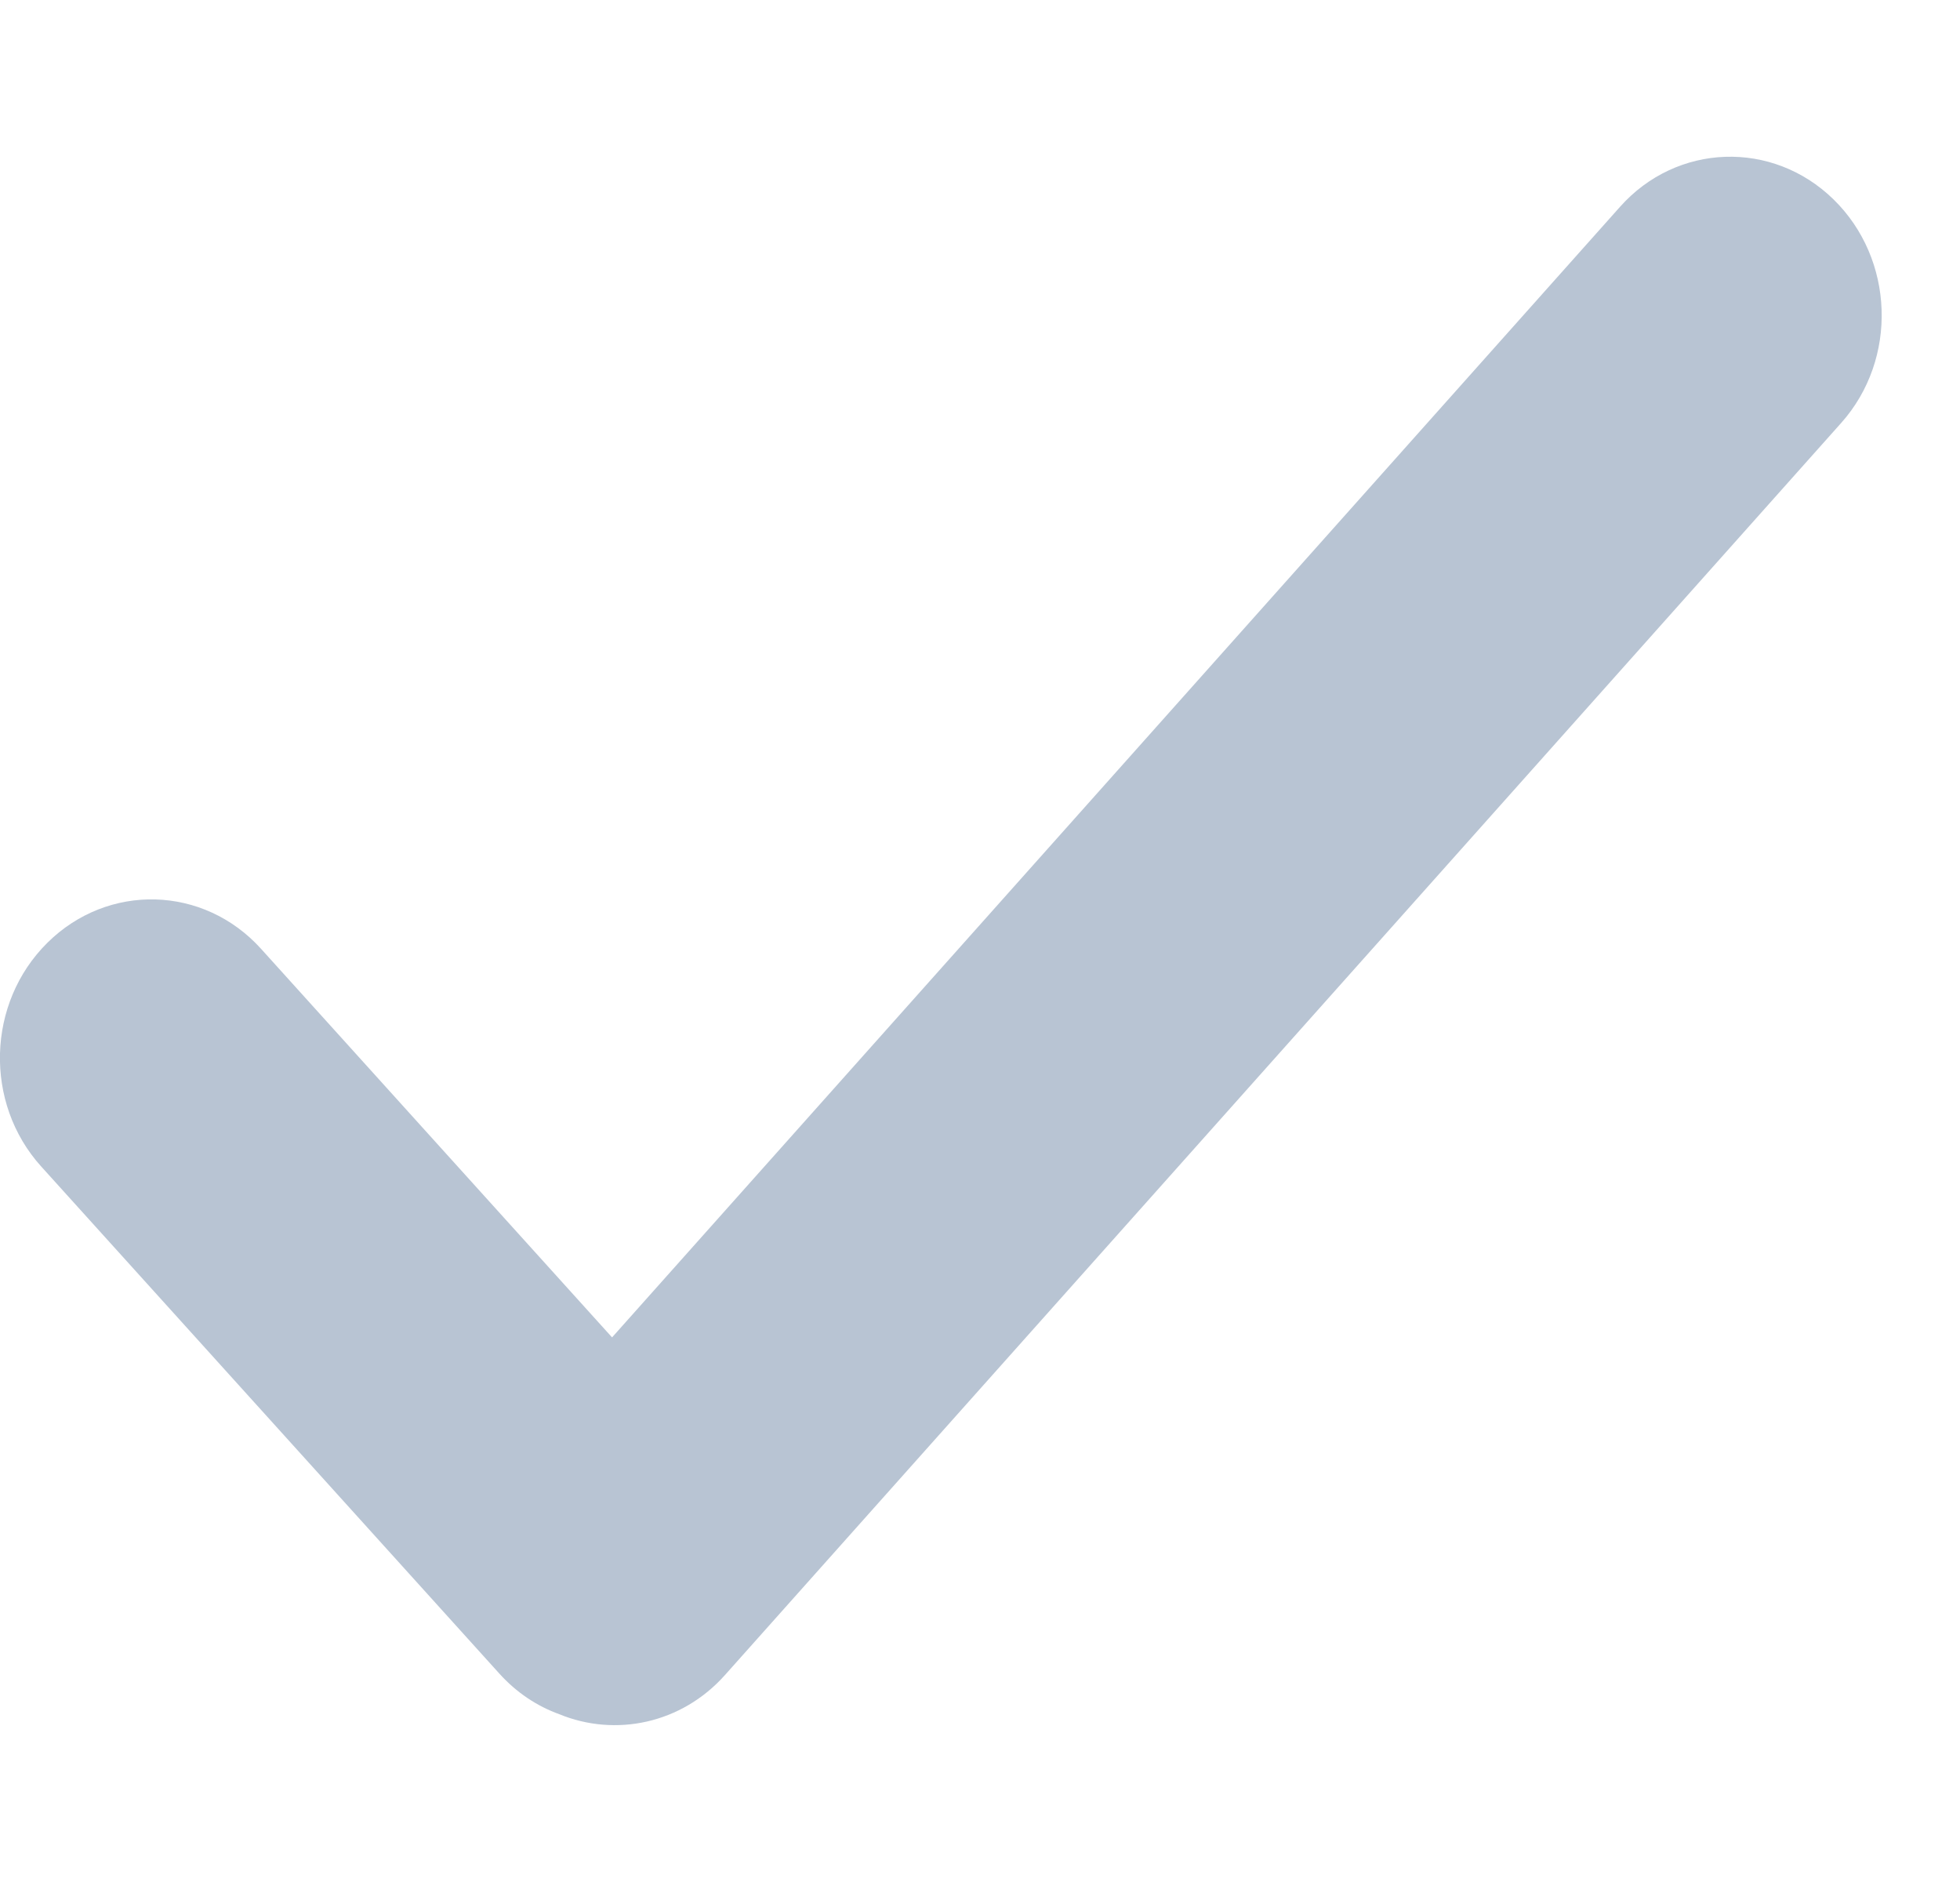
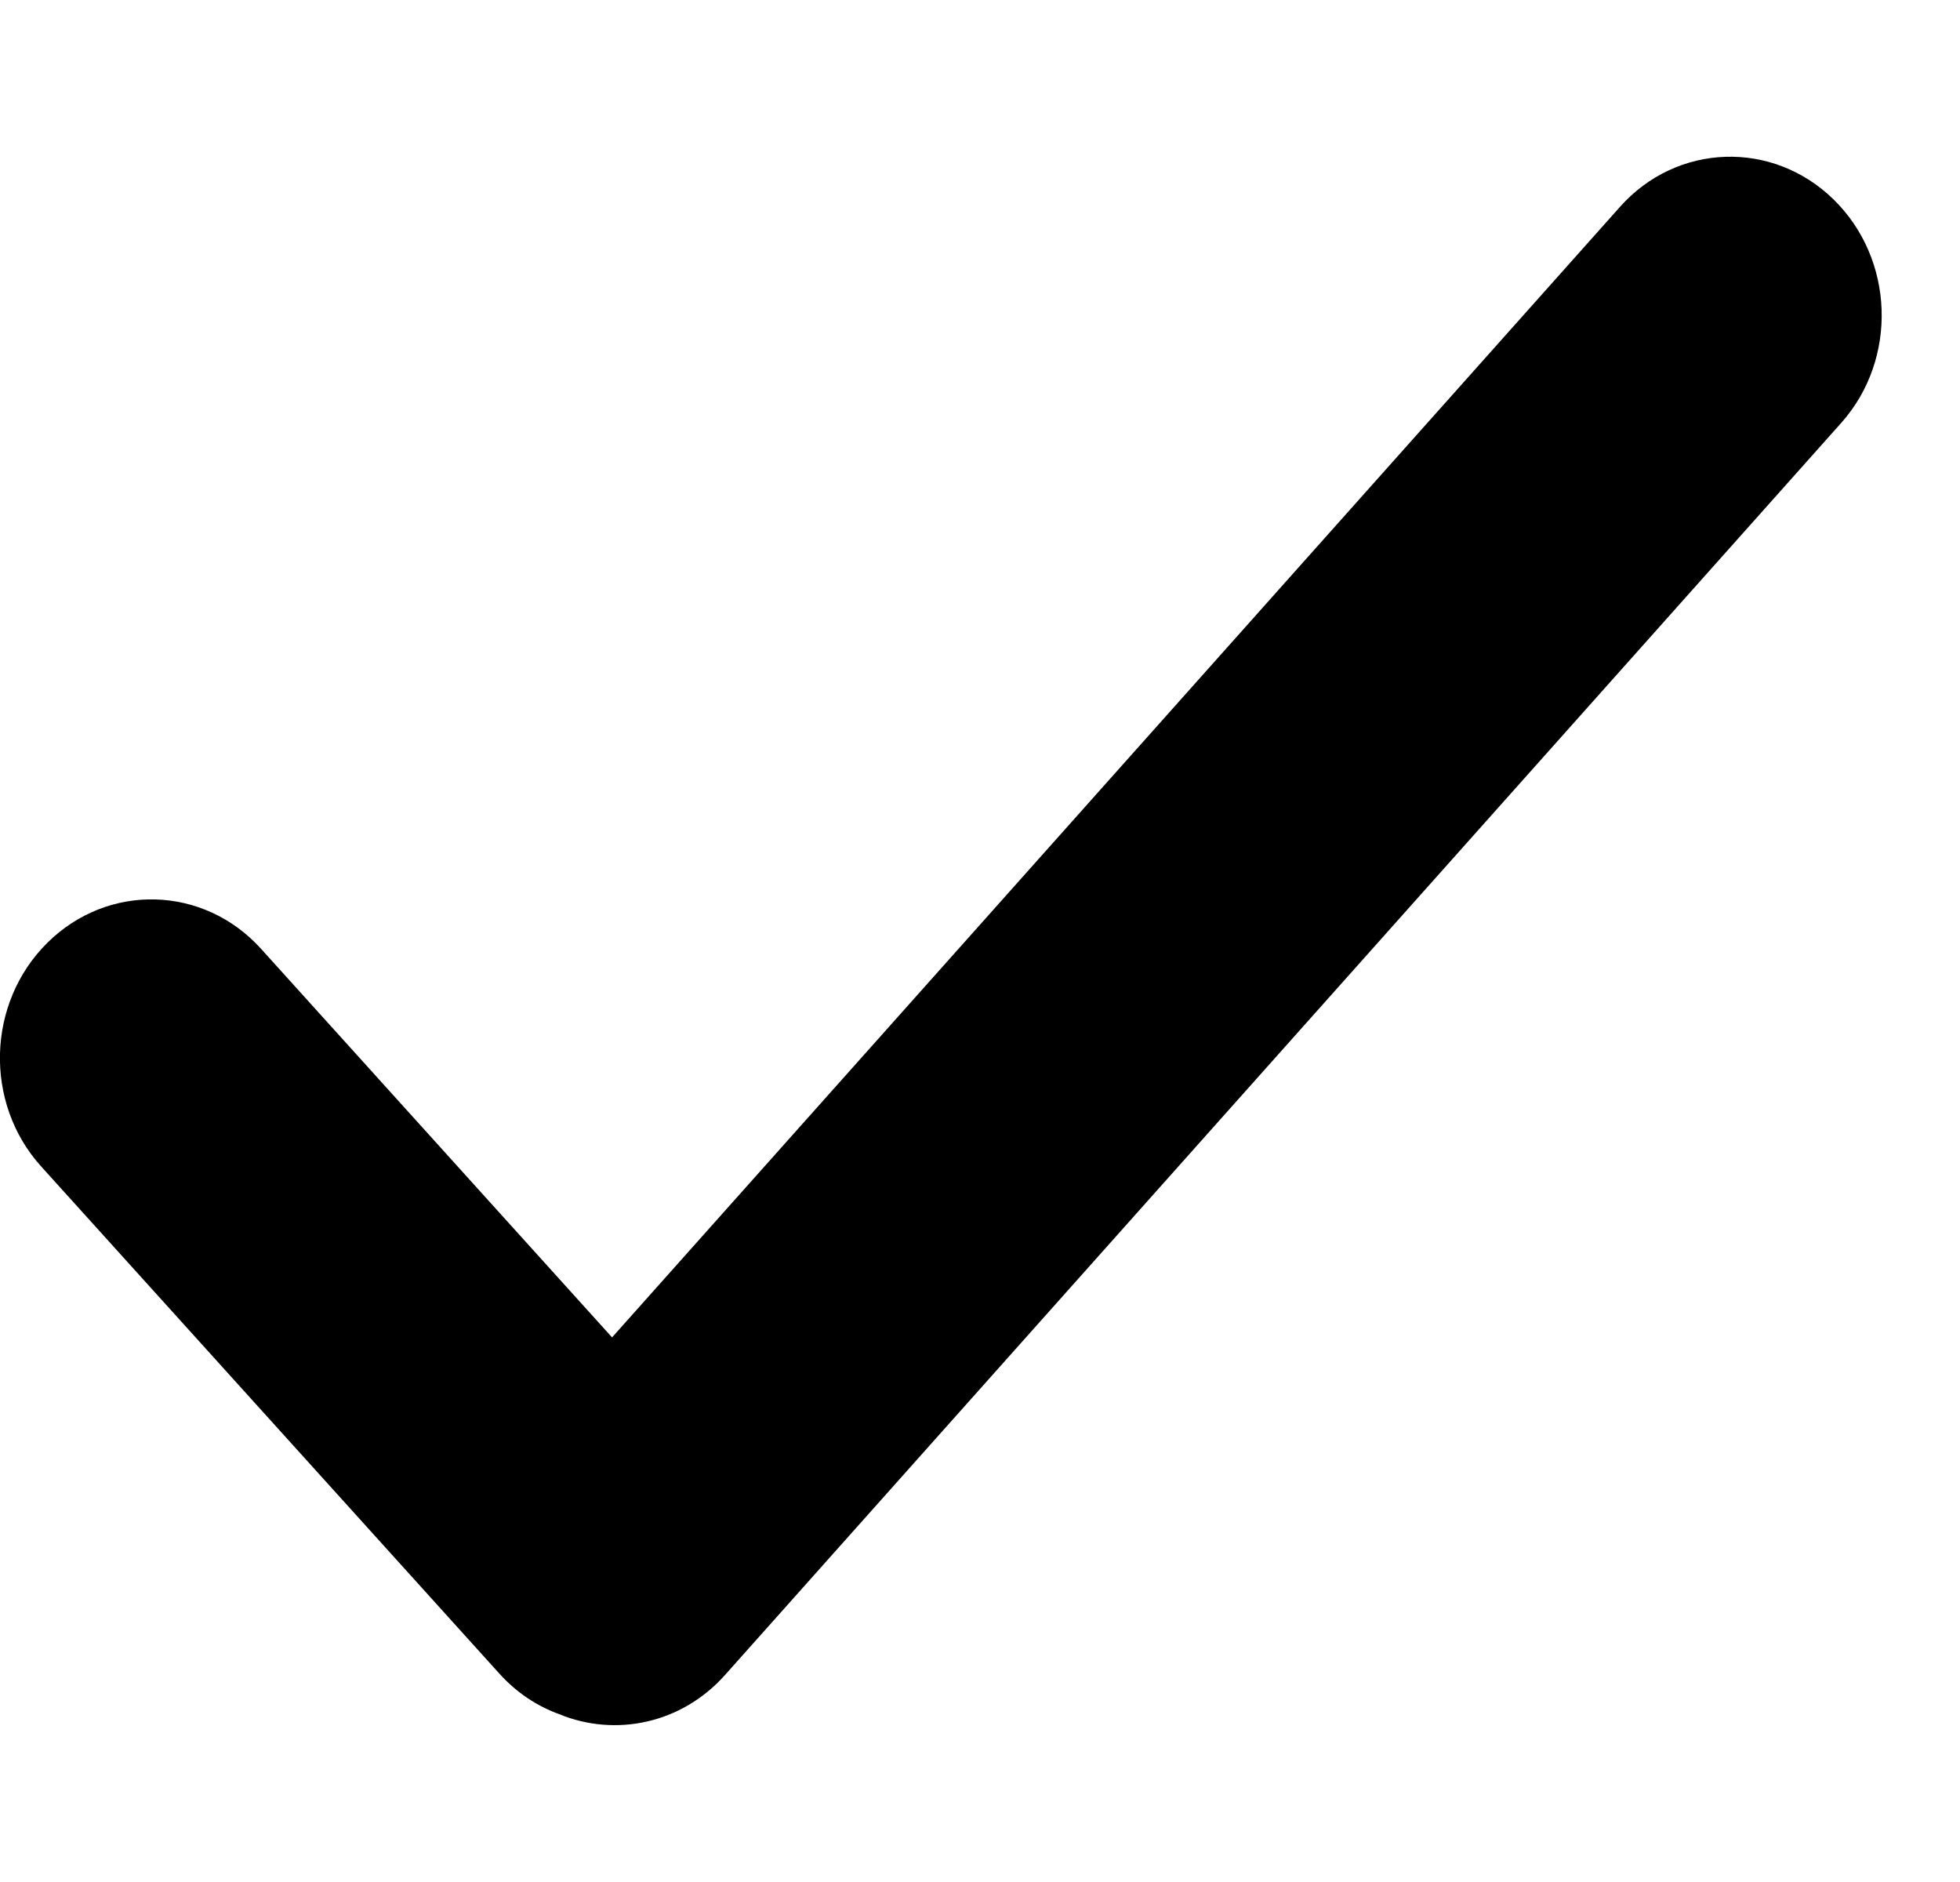
- <svg xmlns="http://www.w3.org/2000/svg" width="25" height="24" viewBox="0 0 25 24" fill="none">
-   <path fill-rule="evenodd" clip-rule="evenodd" d="M23.485 5.393C24.21 4.58 24.166 3.304 23.387 2.543C22.608 1.782 21.388 1.824 20.664 2.637L7.807 17.055L3.329 12.099C2.598 11.29 1.378 11.256 0.604 12.023C-0.17 12.789 -0.206 14.065 0.524 14.874L6.369 21.342C6.588 21.585 6.851 21.758 7.133 21.86C7.848 22.154 8.691 21.983 9.246 21.362L23.485 5.393Z" fill="#B8C4D3" />
+ <svg xmlns="http://www.w3.org/2000/svg" width="25" height="24" viewBox="0 0 25 24">
+   <path fill-rule="evenodd" clip-rule="evenodd" d="M23.485 5.393C24.21 4.58 24.166 3.304 23.387 2.543C22.608 1.782 21.388 1.824 20.664 2.637L7.807 17.055L3.329 12.099C2.598 11.29 1.378 11.256 0.604 12.023C-0.17 12.789 -0.206 14.065 0.524 14.874L6.369 21.342C6.588 21.585 6.851 21.758 7.133 21.86C7.848 22.154 8.691 21.983 9.246 21.362L23.485 5.393Z" />
</svg>
